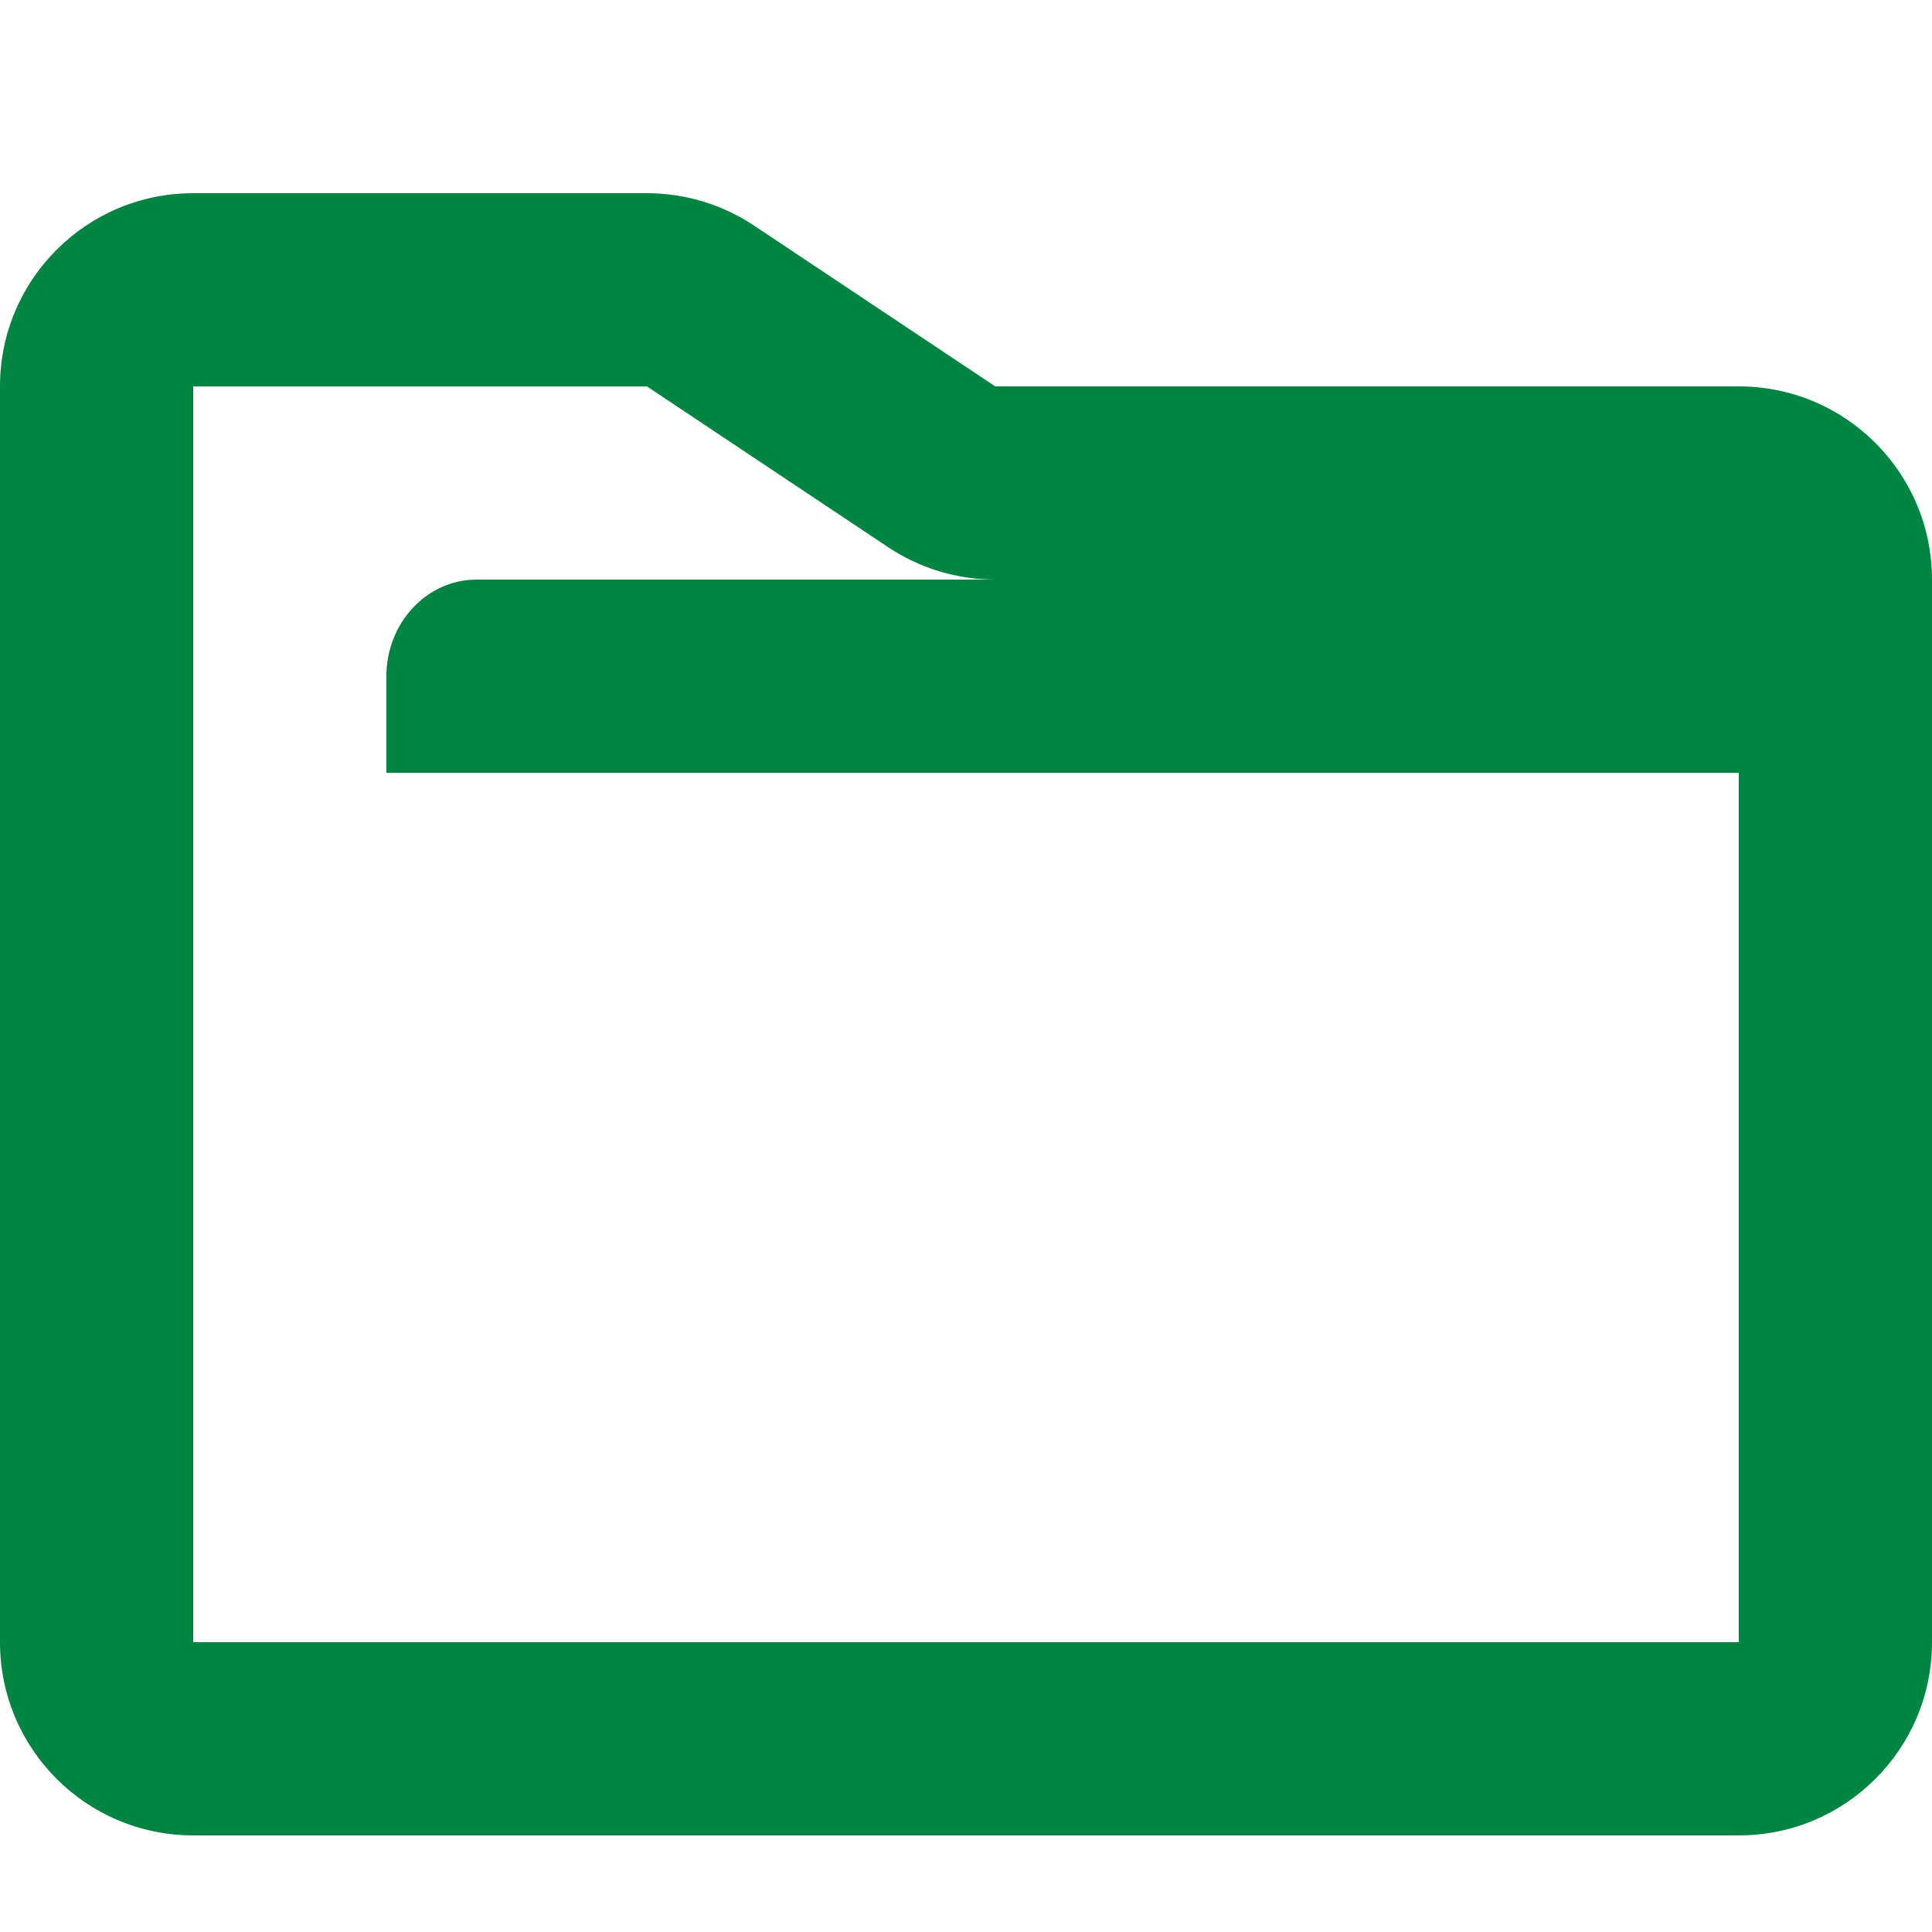
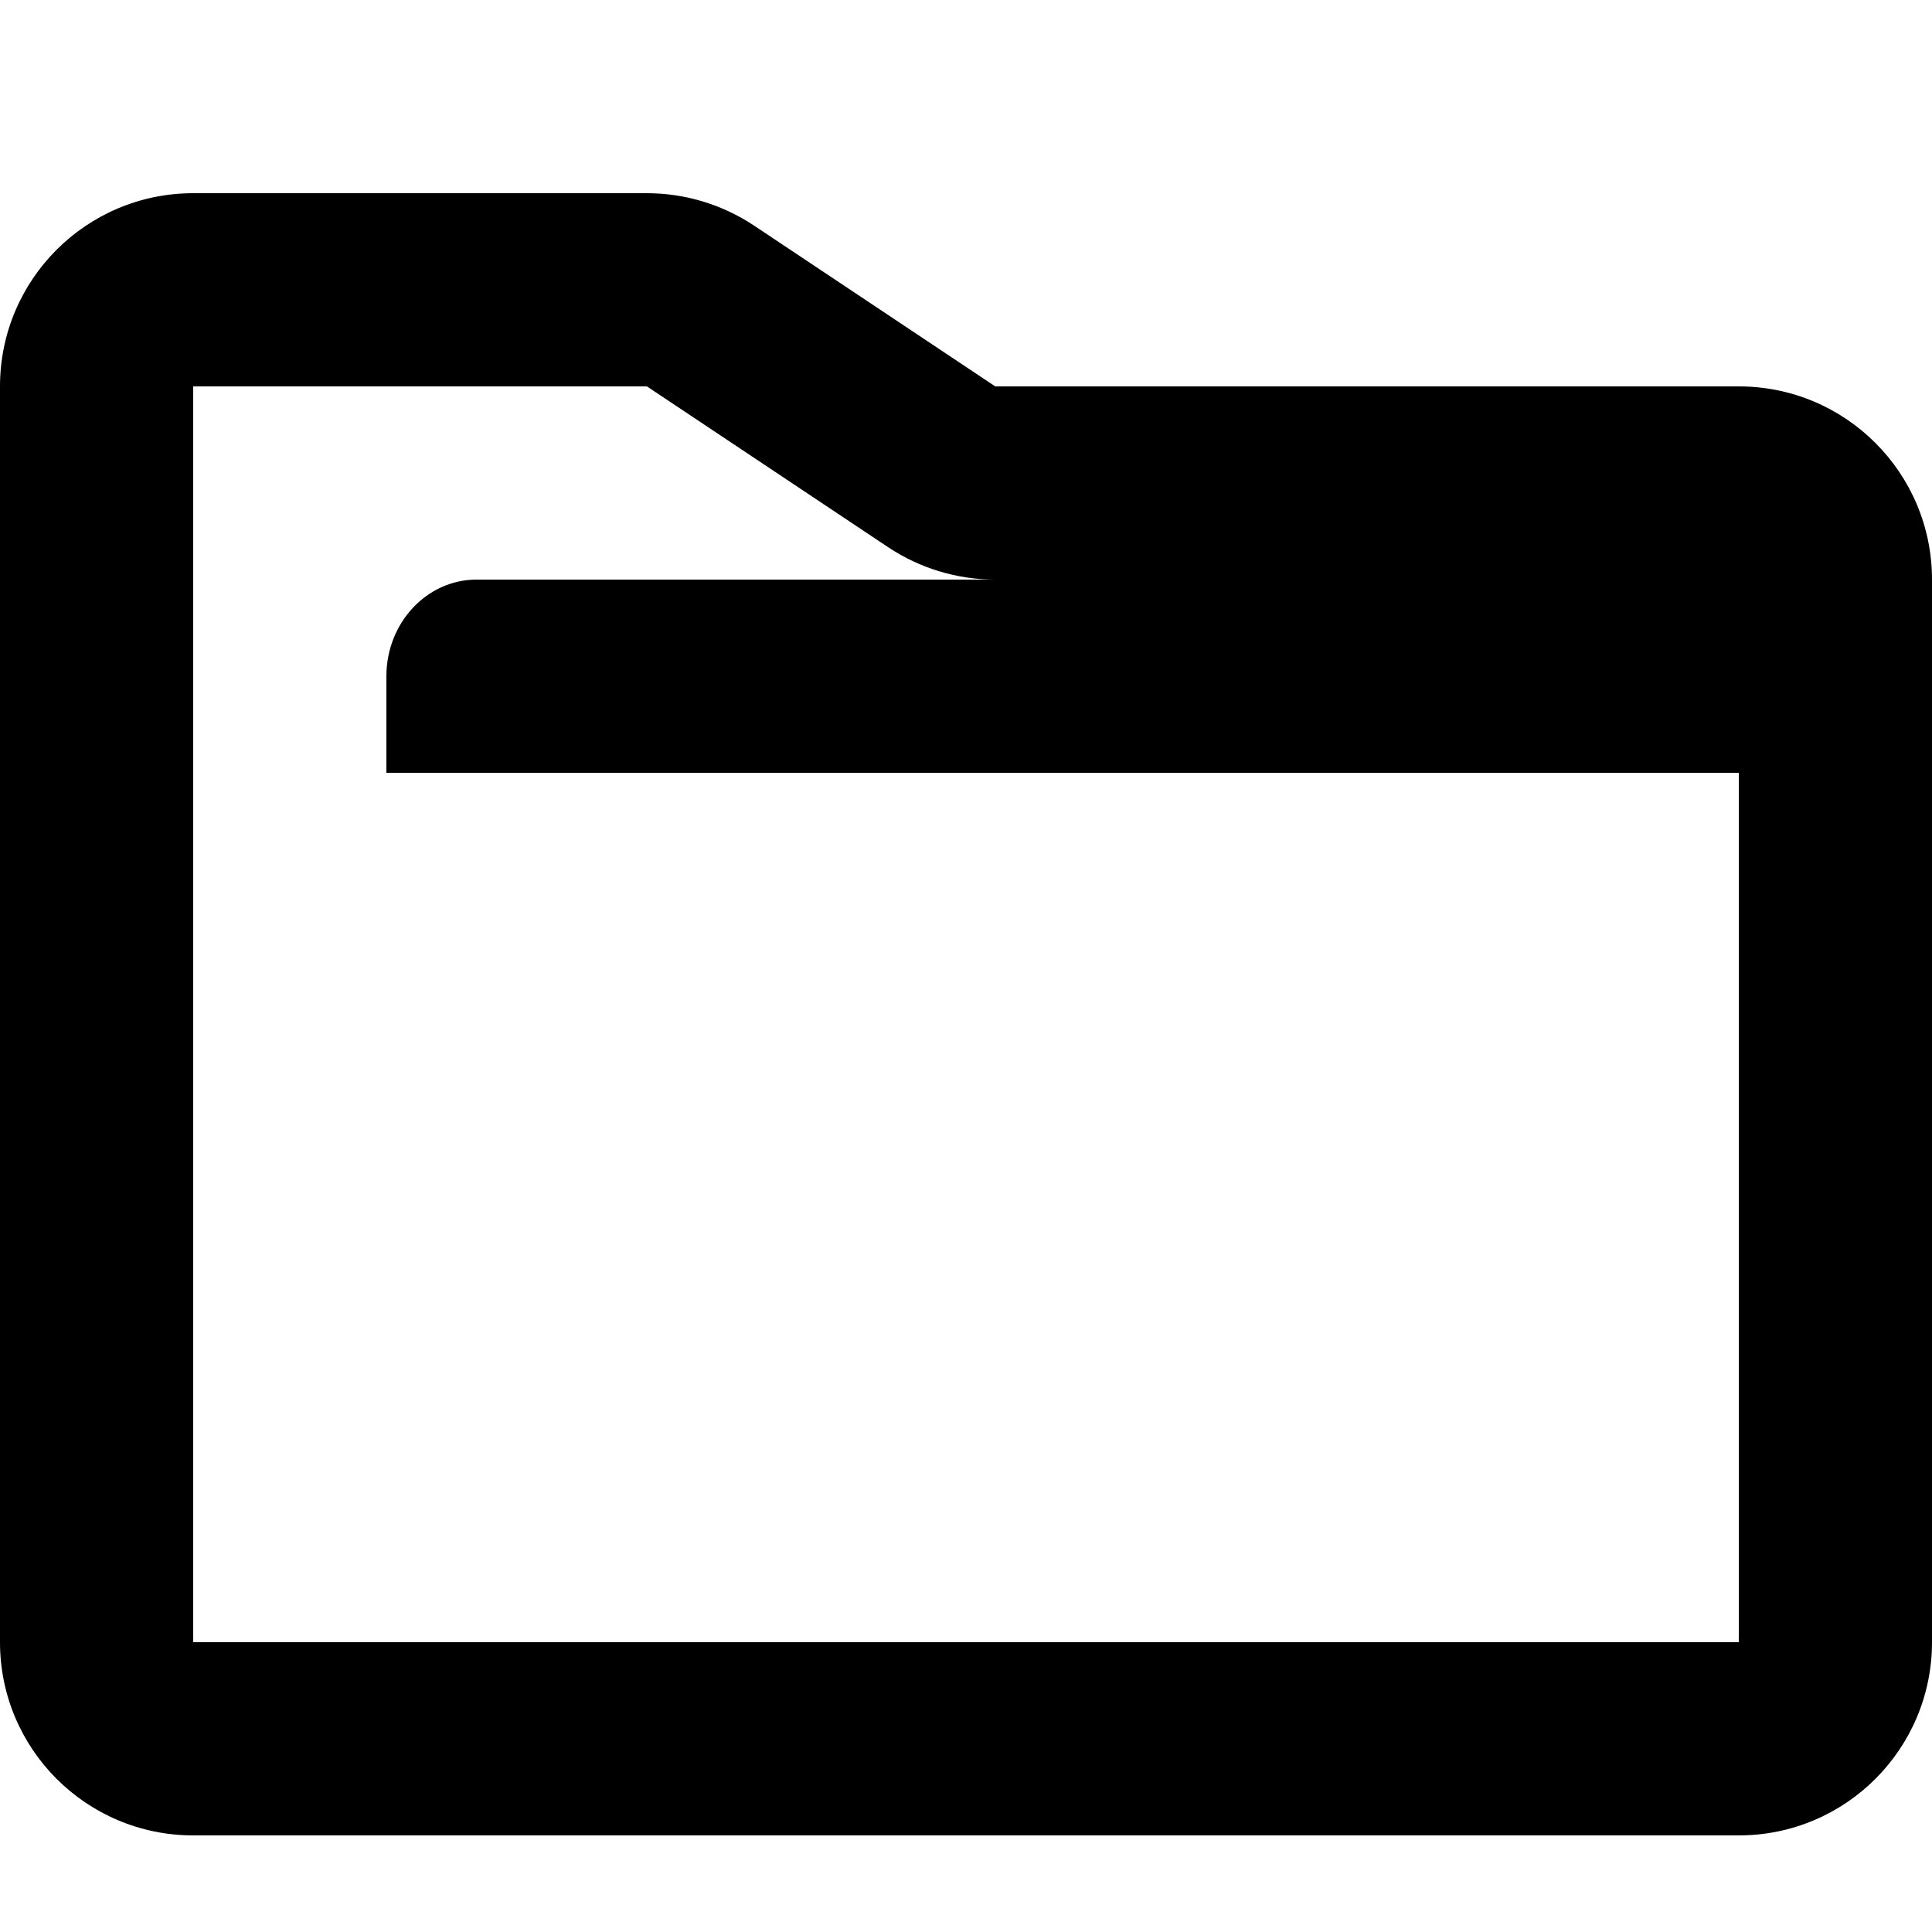
<svg xmlns="http://www.w3.org/2000/svg" width="20px" height="20px" viewBox="0 0 20 20" version="1.1">
  <g id="Cover" stroke="none" stroke-width="1" fill="none" fill-rule="evenodd">
-     <g id="Icons-and-illustrations" transform="translate(-228, -150)" fill="#018641">
+     <g id="Icons-and-illustrations" transform="translate(-228, -150)" fill="currentColor">
      <g id="Dosar-default" transform="translate(228, 150)">
        <path d="M6.697,2 L2,2 C0.895,2 0,2.895 0,4 L0,17 C0,18.105 0.895,19 2,19 L18,19 C19.105,19 20,18.105 20,17 L20,6 C20,4.895 19.105,4 18,4 L10.303,4 L7.807,2.336 C7.478,2.117 7.092,2 6.697,2 Z M2,4 L6.697,4 L9.193,5.664 C9.522,5.883 9.908,6 10.303,6 L18,6 L18,17 L2,17 L2,4 Z M18,8 L18,6 L4.933,6 C4.418,6 4,6.448 4,7 L4,8 L18,8 Z" id="🍎-Culoare" />
      </g>
    </g>
  </g>
</svg>
